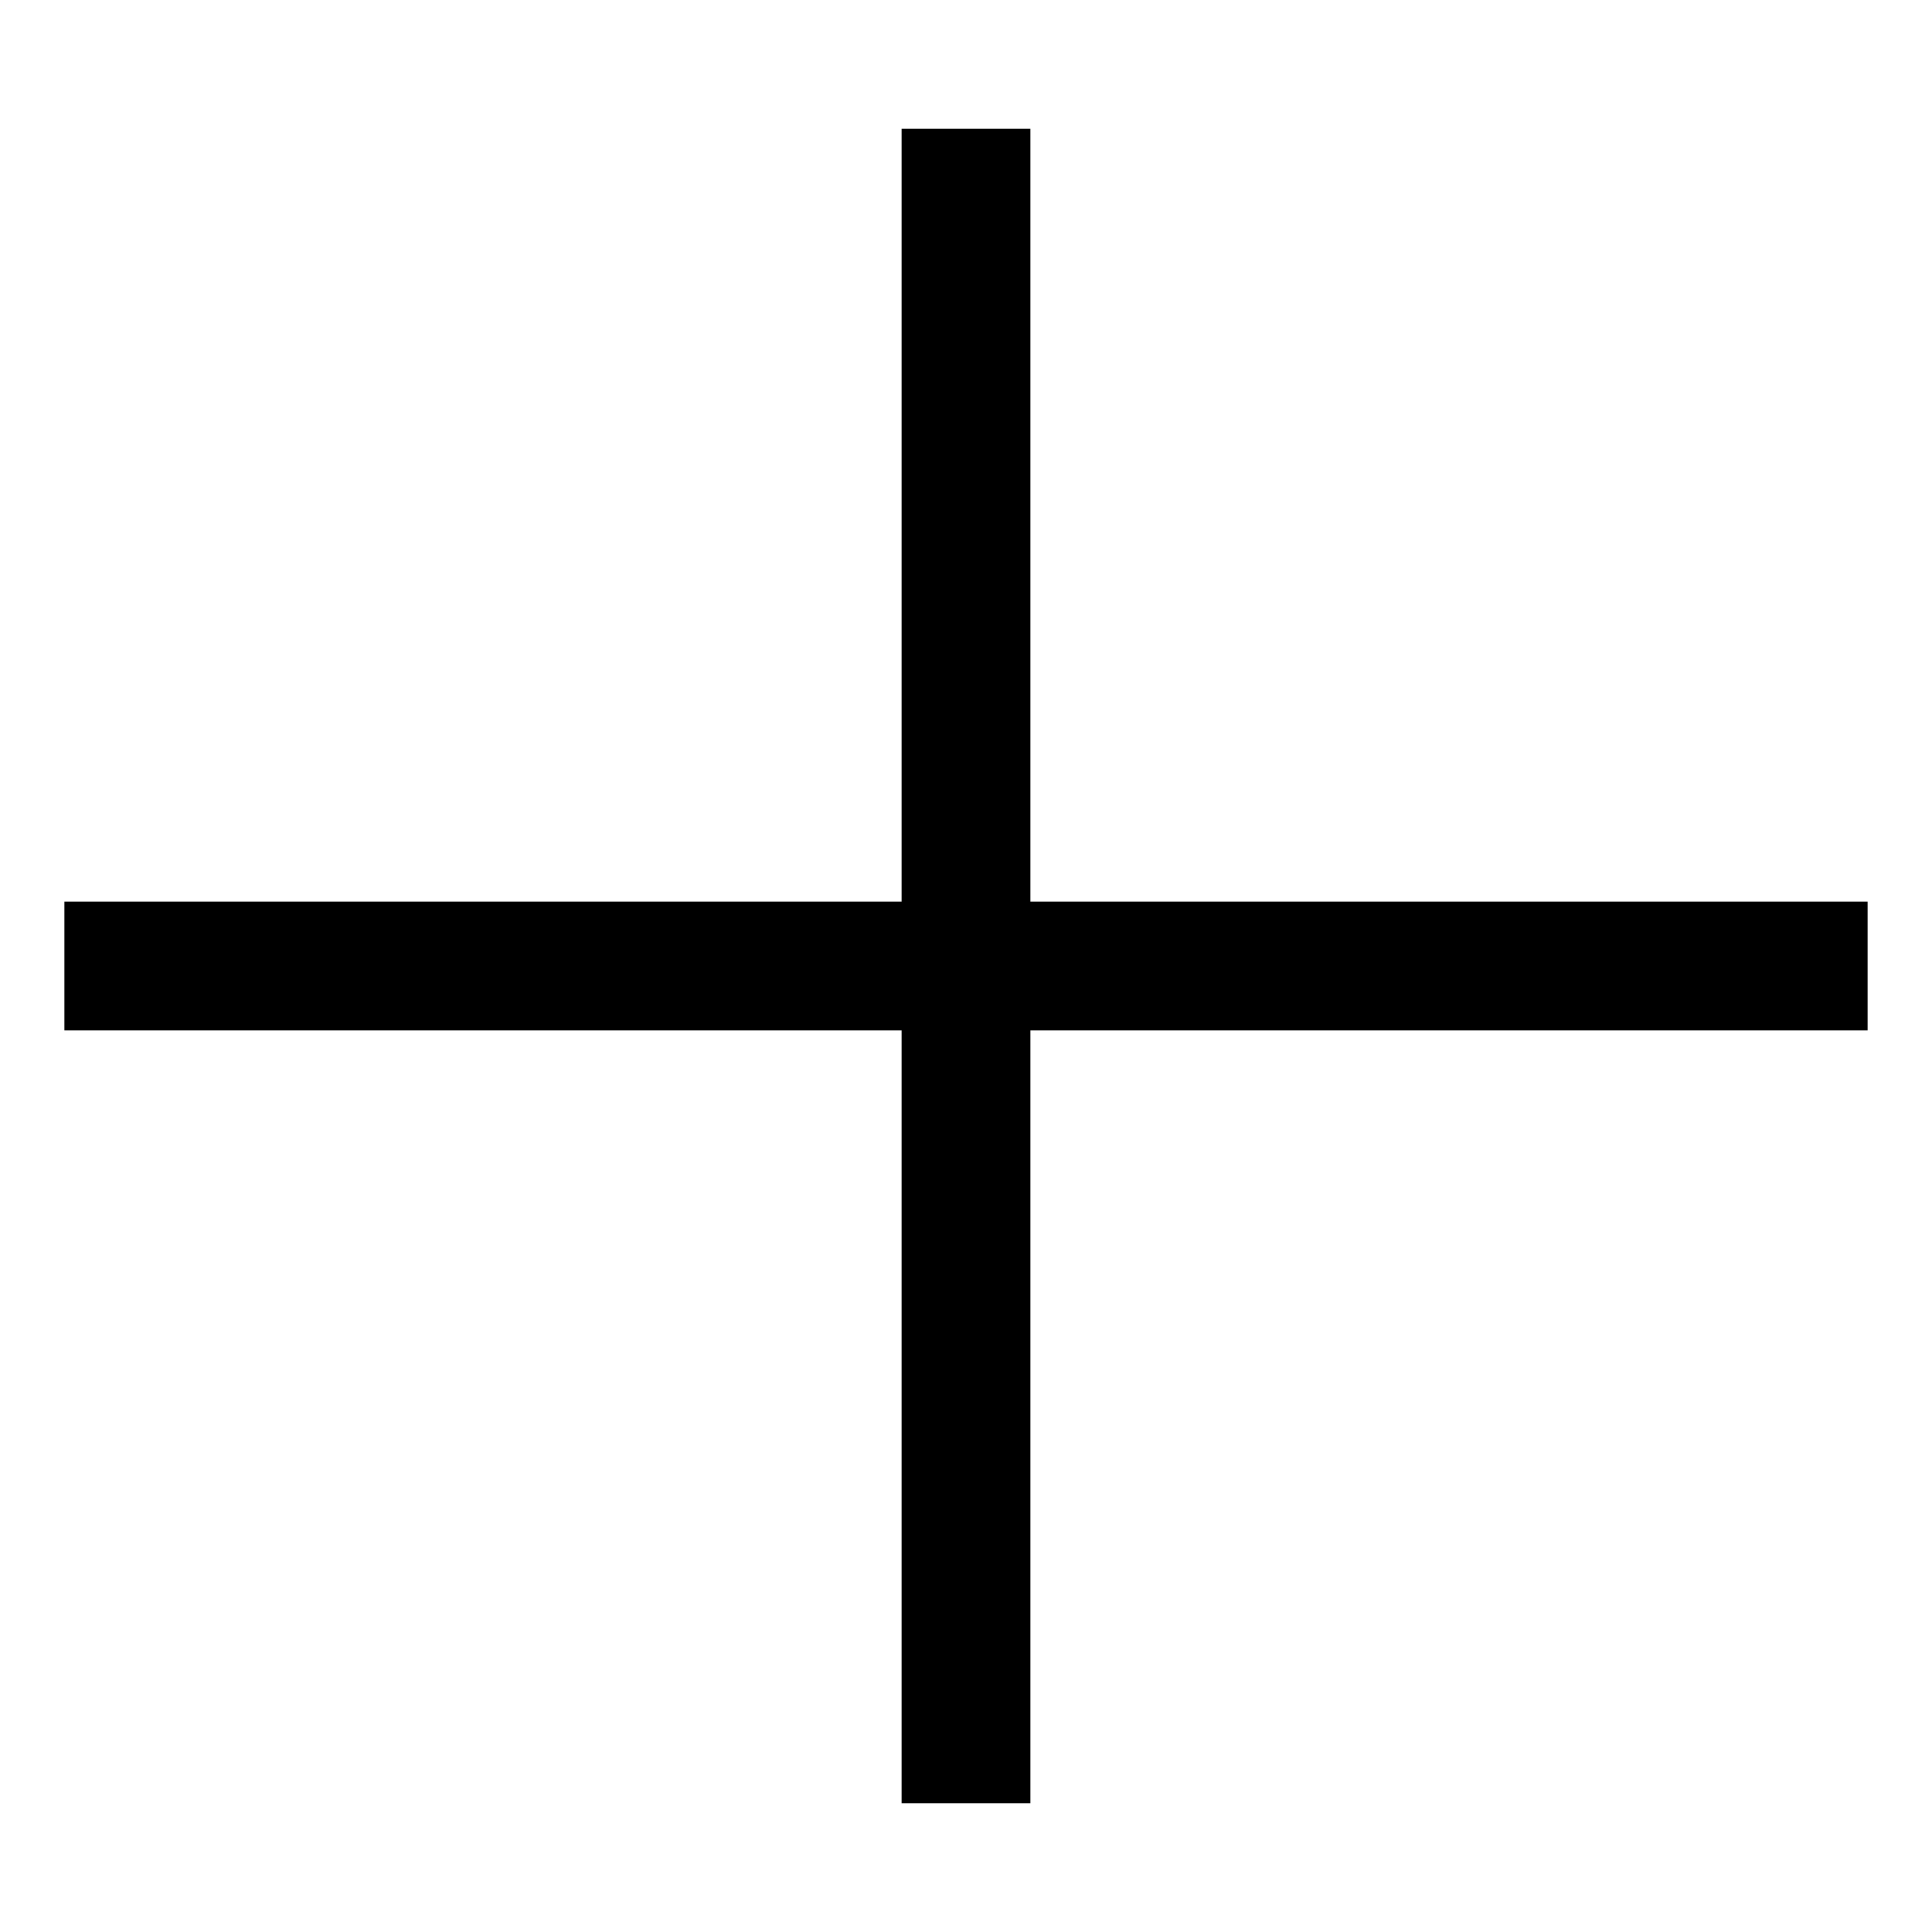
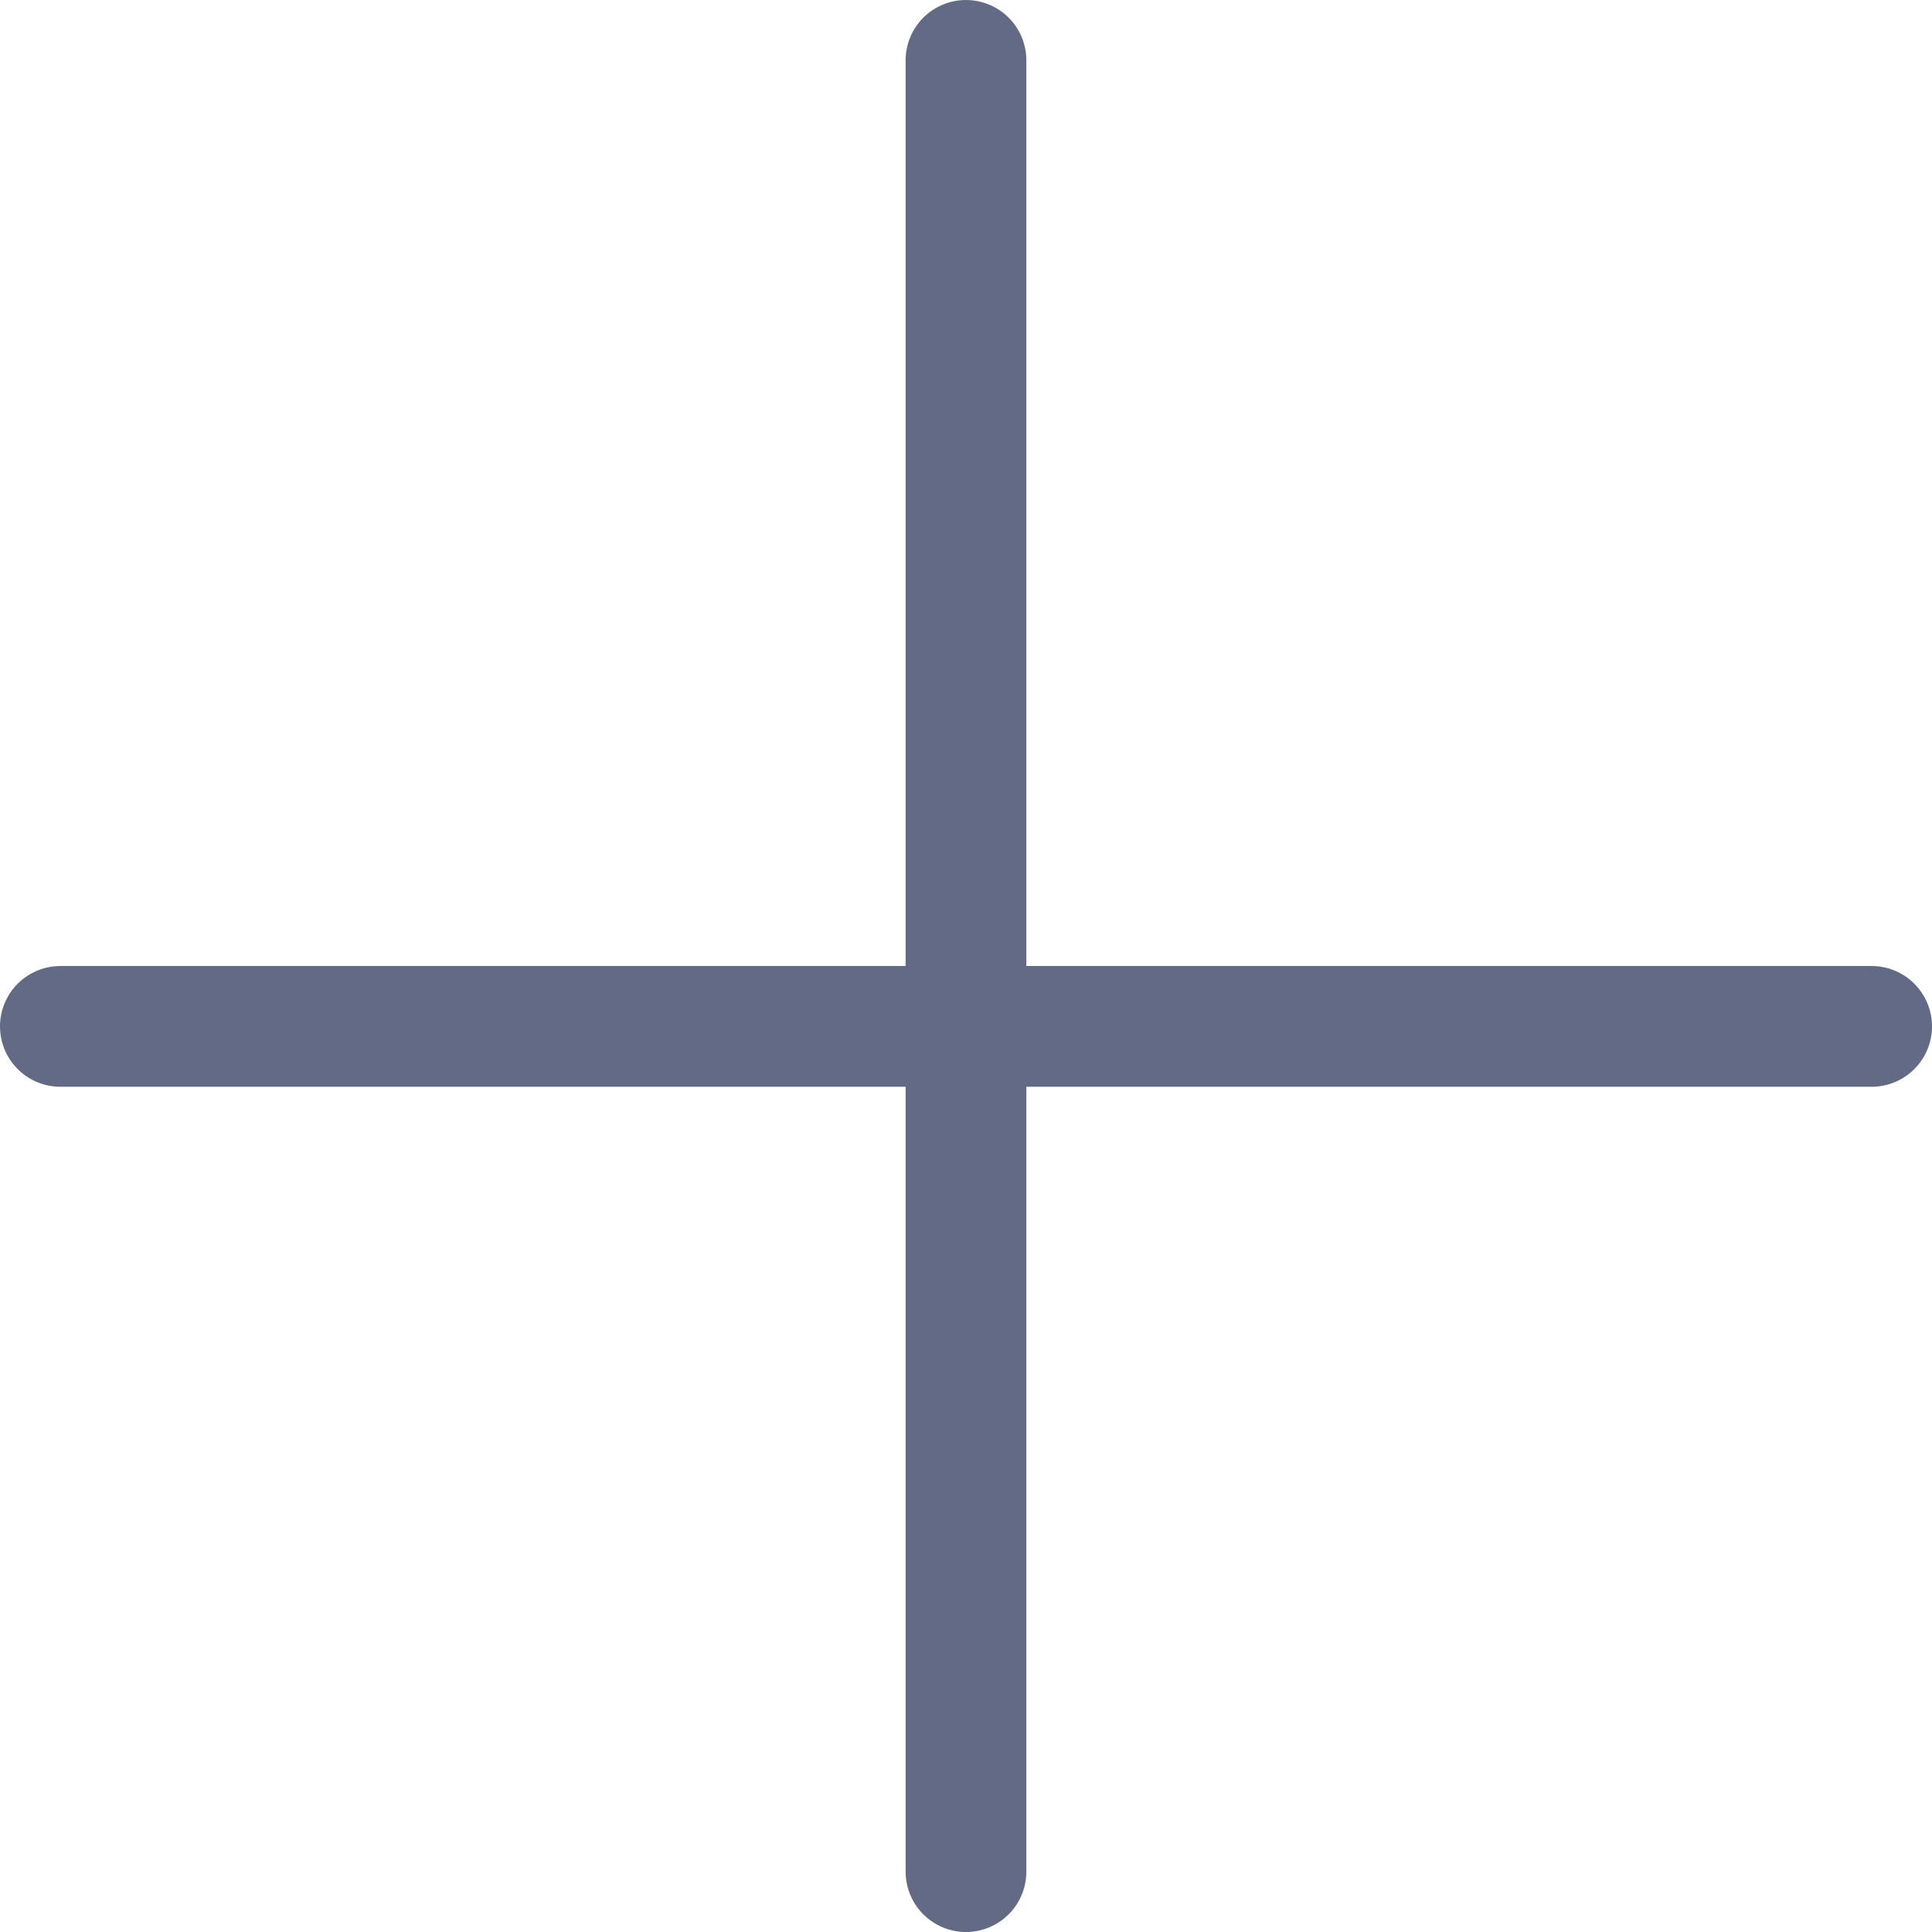
- <svg xmlns="http://www.w3.org/2000/svg" width="15px" height="15px" viewBox="0 0 15 15" version="1.1">
+ <svg xmlns="http://www.w3.org/2000/svg" width="32px" height="32px" viewBox="0 0 32 32" version="1.1">
  <defs />
-   <g id="Page-1" stroke="none" stroke-width="1" fill="none" fill-rule="evenodd">
-     <g id="plus" transform="translate(0, 1)" stroke="#000000">
-       <path d="M14.5,6.5 L0.5,6.5" id="Shape" />
-       <path d="M7.5,13 L7.5,0" id="Shape-2" />
+   <g id="Icons" stroke="none" stroke-width="1" fill="none" fill-rule="evenodd">
+     <g id="plus" transform="translate(-0.5, -0.366667)" stroke="#626A85" stroke-width="2" stroke-linecap="round" stroke-linejoin="round">
+       <path d="M31.5,17.367 L1.5,17.367" id="Shape" />
+       <path d="M31.5,16.367 L1.5,16.367" id="Shape" transform="translate(16.5, 16.36667) rotate(-270) translate(-16.5, -16.36667) " />
    </g>
-     <g id="Group" transform="translate(-200, 0)" />
  </g>
</svg>
